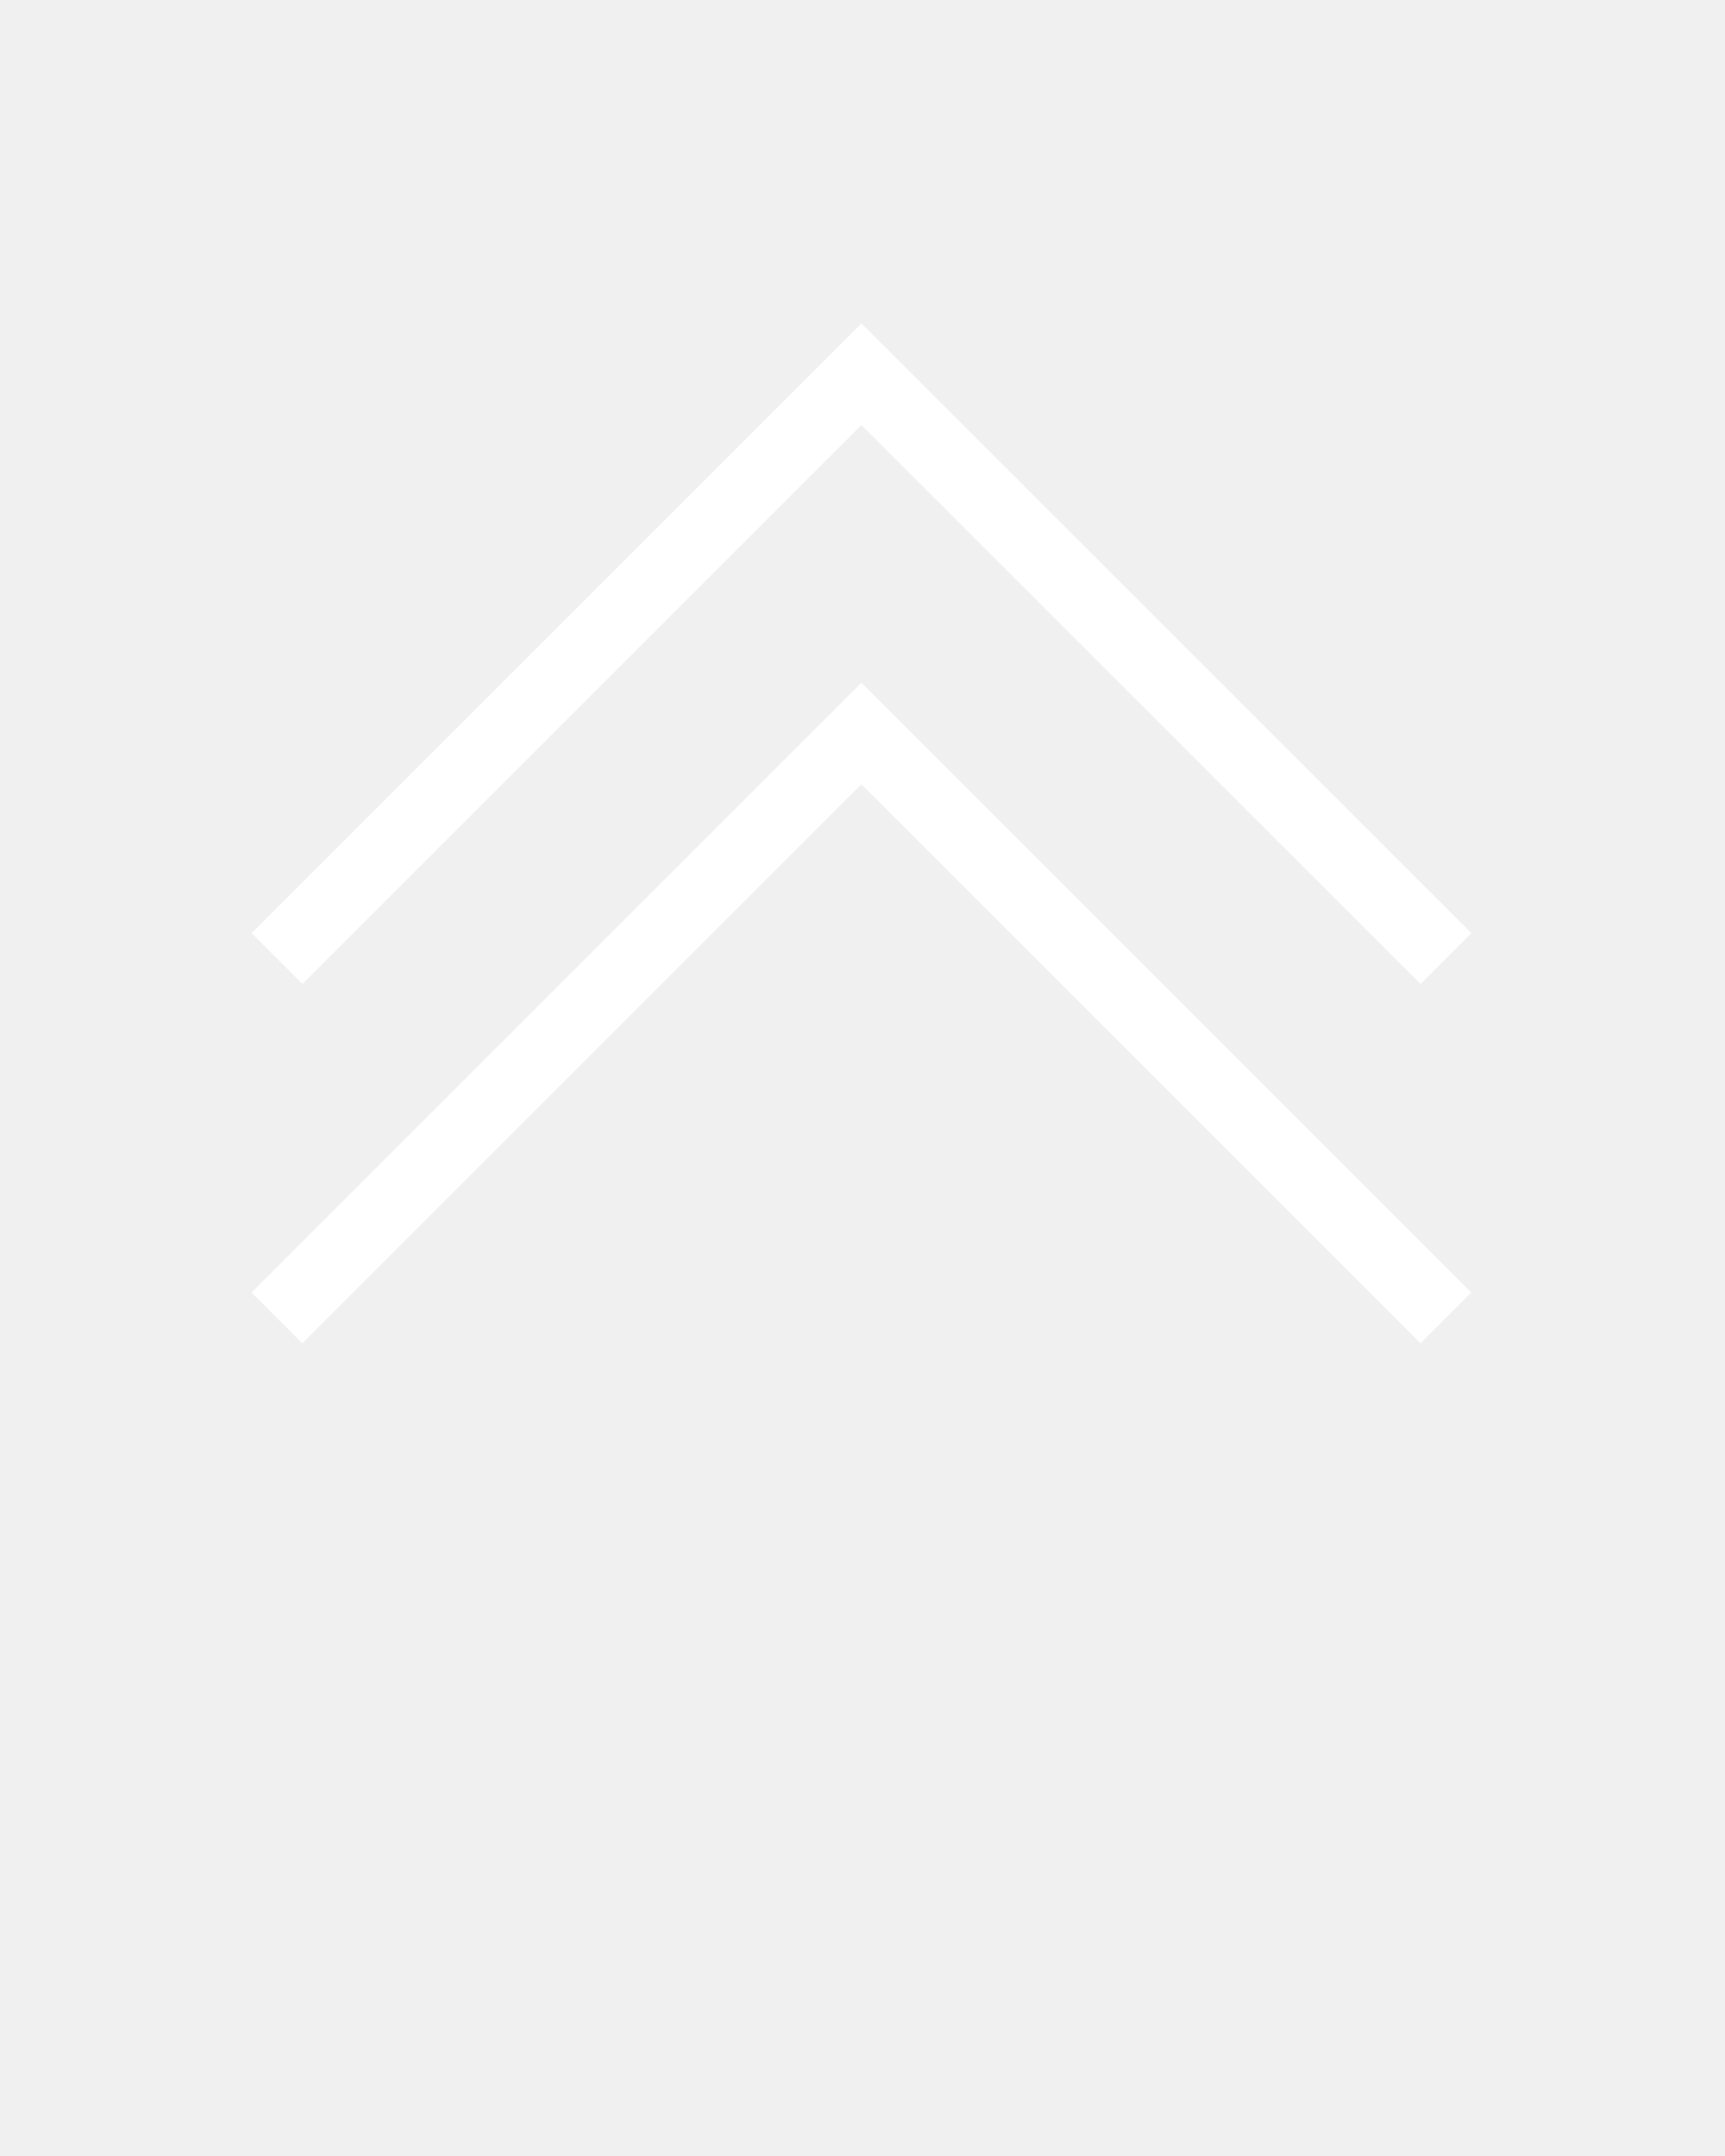
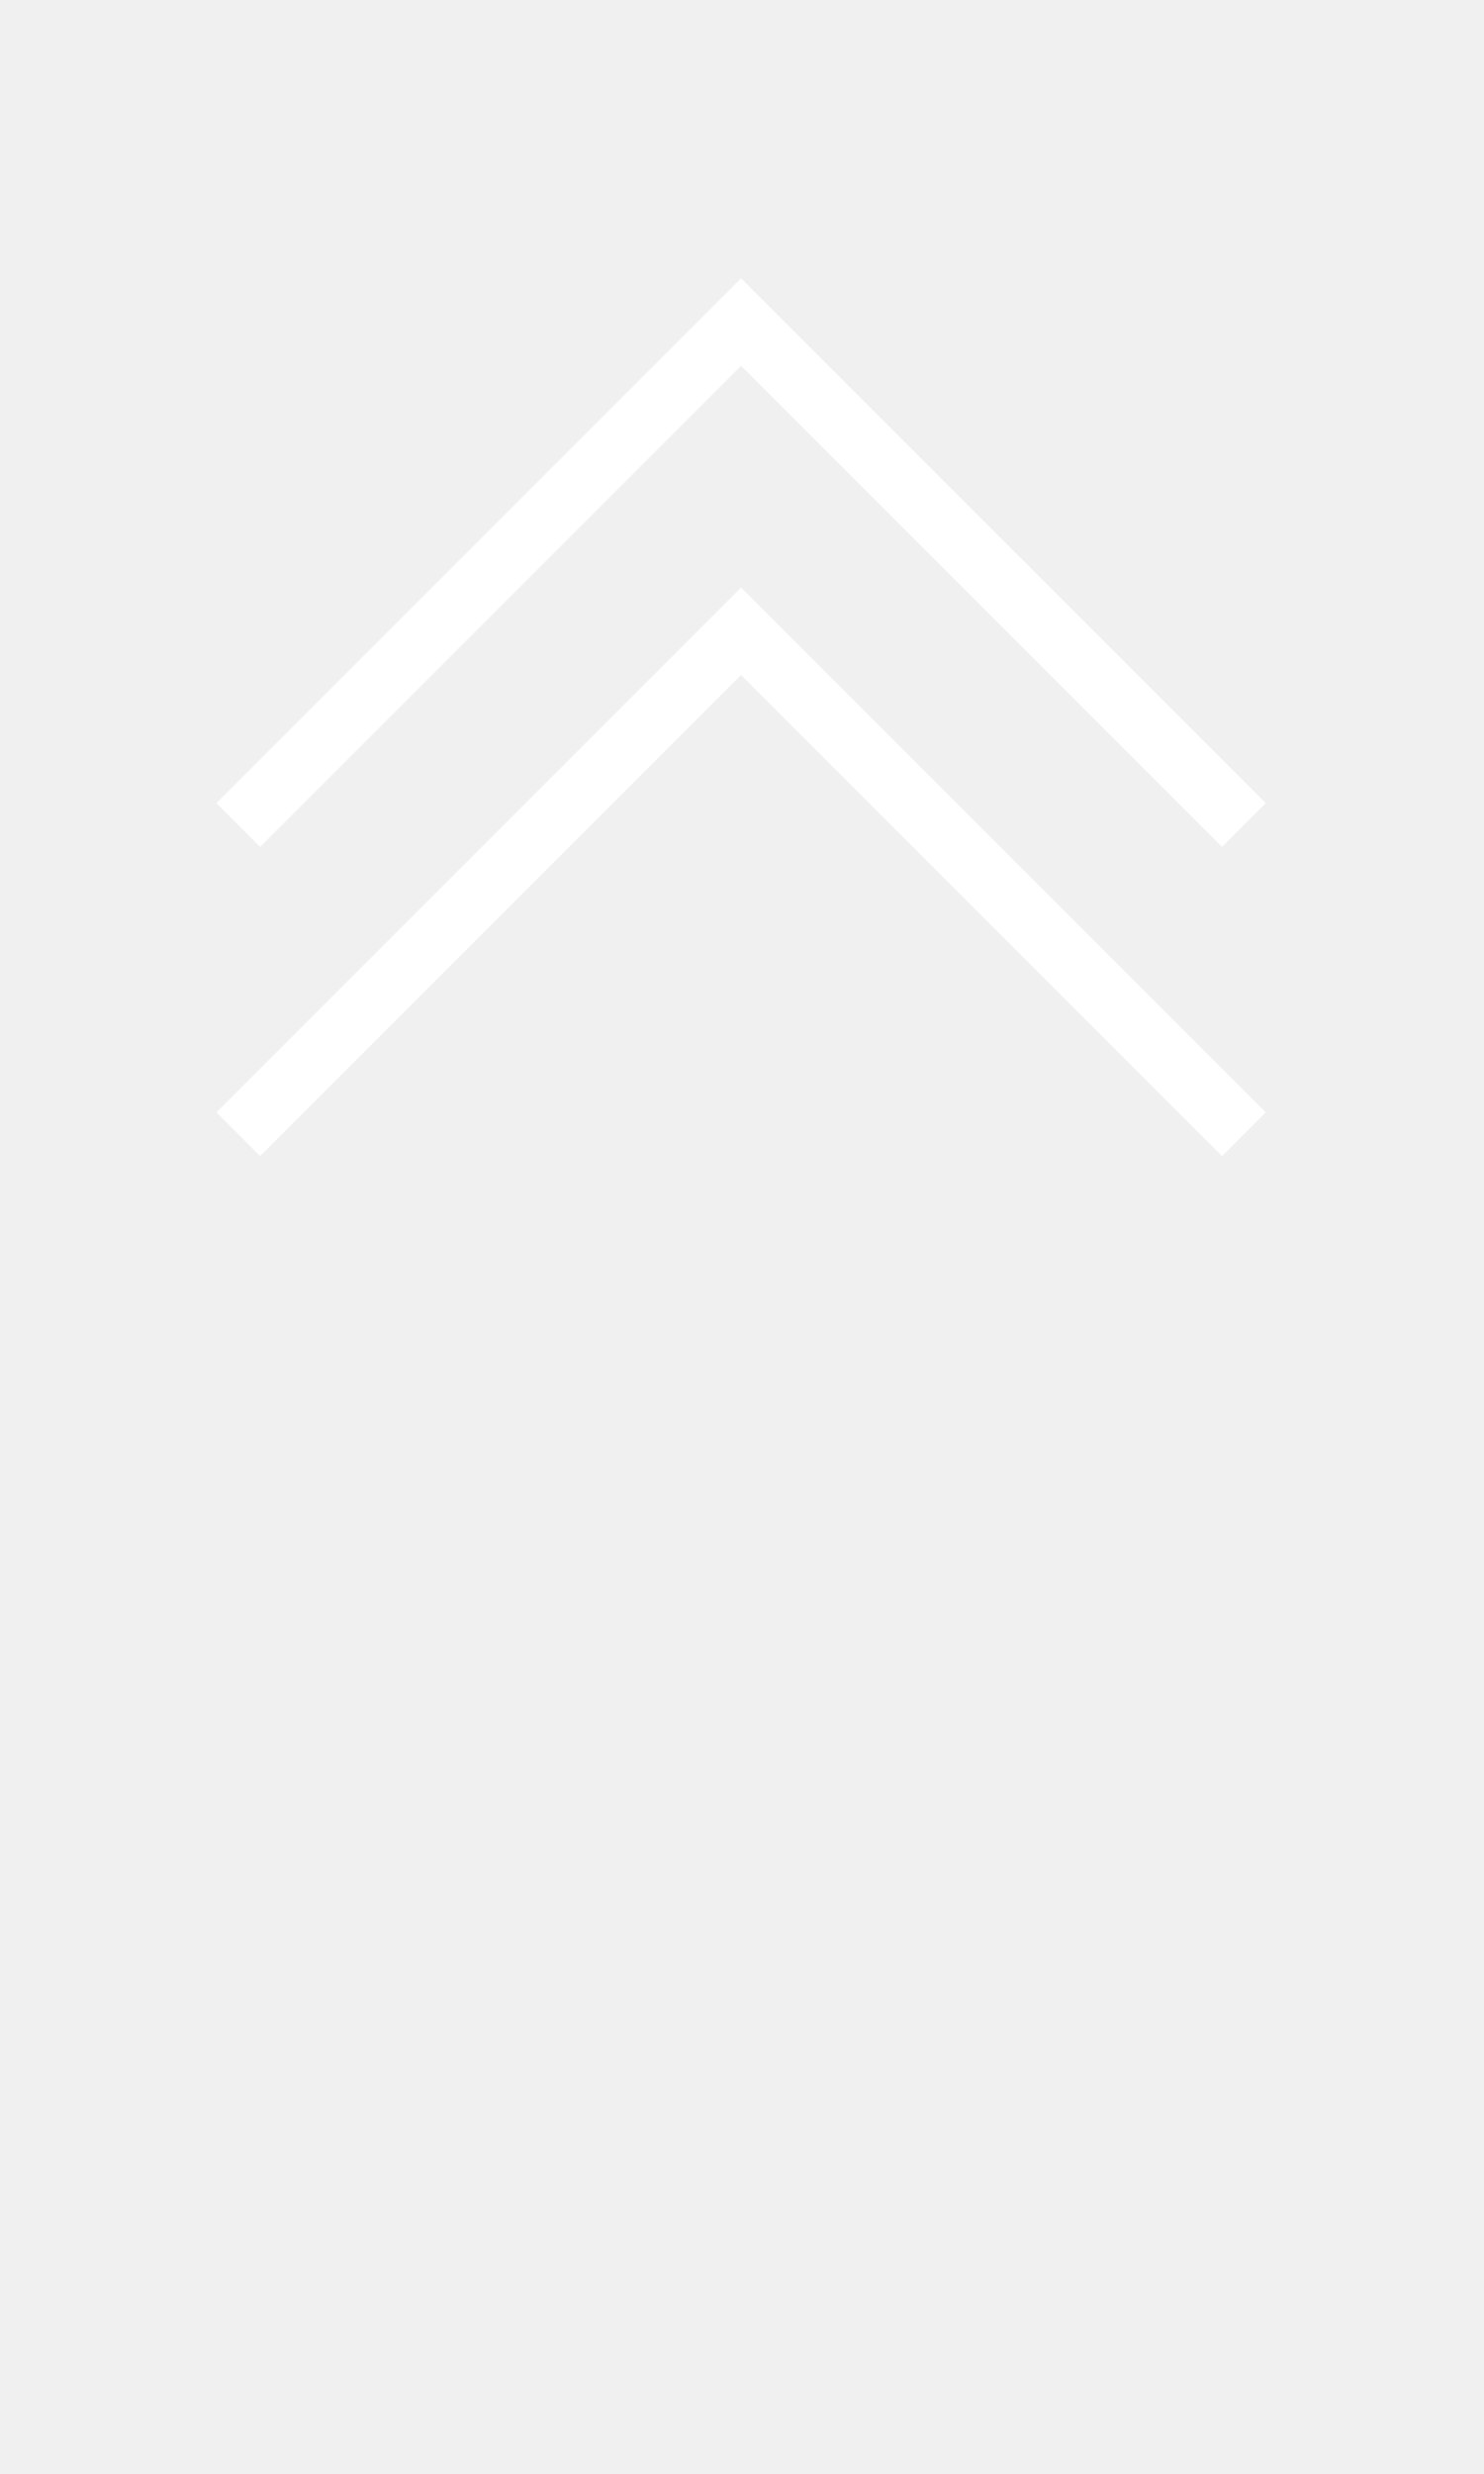
- <svg xmlns="http://www.w3.org/2000/svg" version="1.1" viewBox="0 0 24 30" x="0px" y="0px">
+ <svg xmlns="http://www.w3.org/2000/svg" version="1.1" viewBox="0 0 24 40" x="0px" y="0px">
  <path fill="#fff" d="M20.471 12.985l-8.486-8.485-8.485 8.485 0.707 0.707 7.778-7.778 7.779 7.778z" />
  <path fill="#fff" d="M20.471 17.985l-8.486-8.485-8.485 8.485 0.707 0.707 7.778-7.778 7.779 7.778z" />
-   <text x="0" y="39" fill="#fff" font-size="5px" font-weight="bold" font-family="'Helvetica Neue', Helvetica, Arial-Unicode, Arial, Sans-serif">Created by Paco Trujillo</text>
-   <text x="0" y="44" fill="#fff" font-size="5px" font-weight="bold" font-family="'Helvetica Neue', Helvetica, Arial-Unicode, Arial, Sans-serif">from the Noun Project</text>
</svg>
